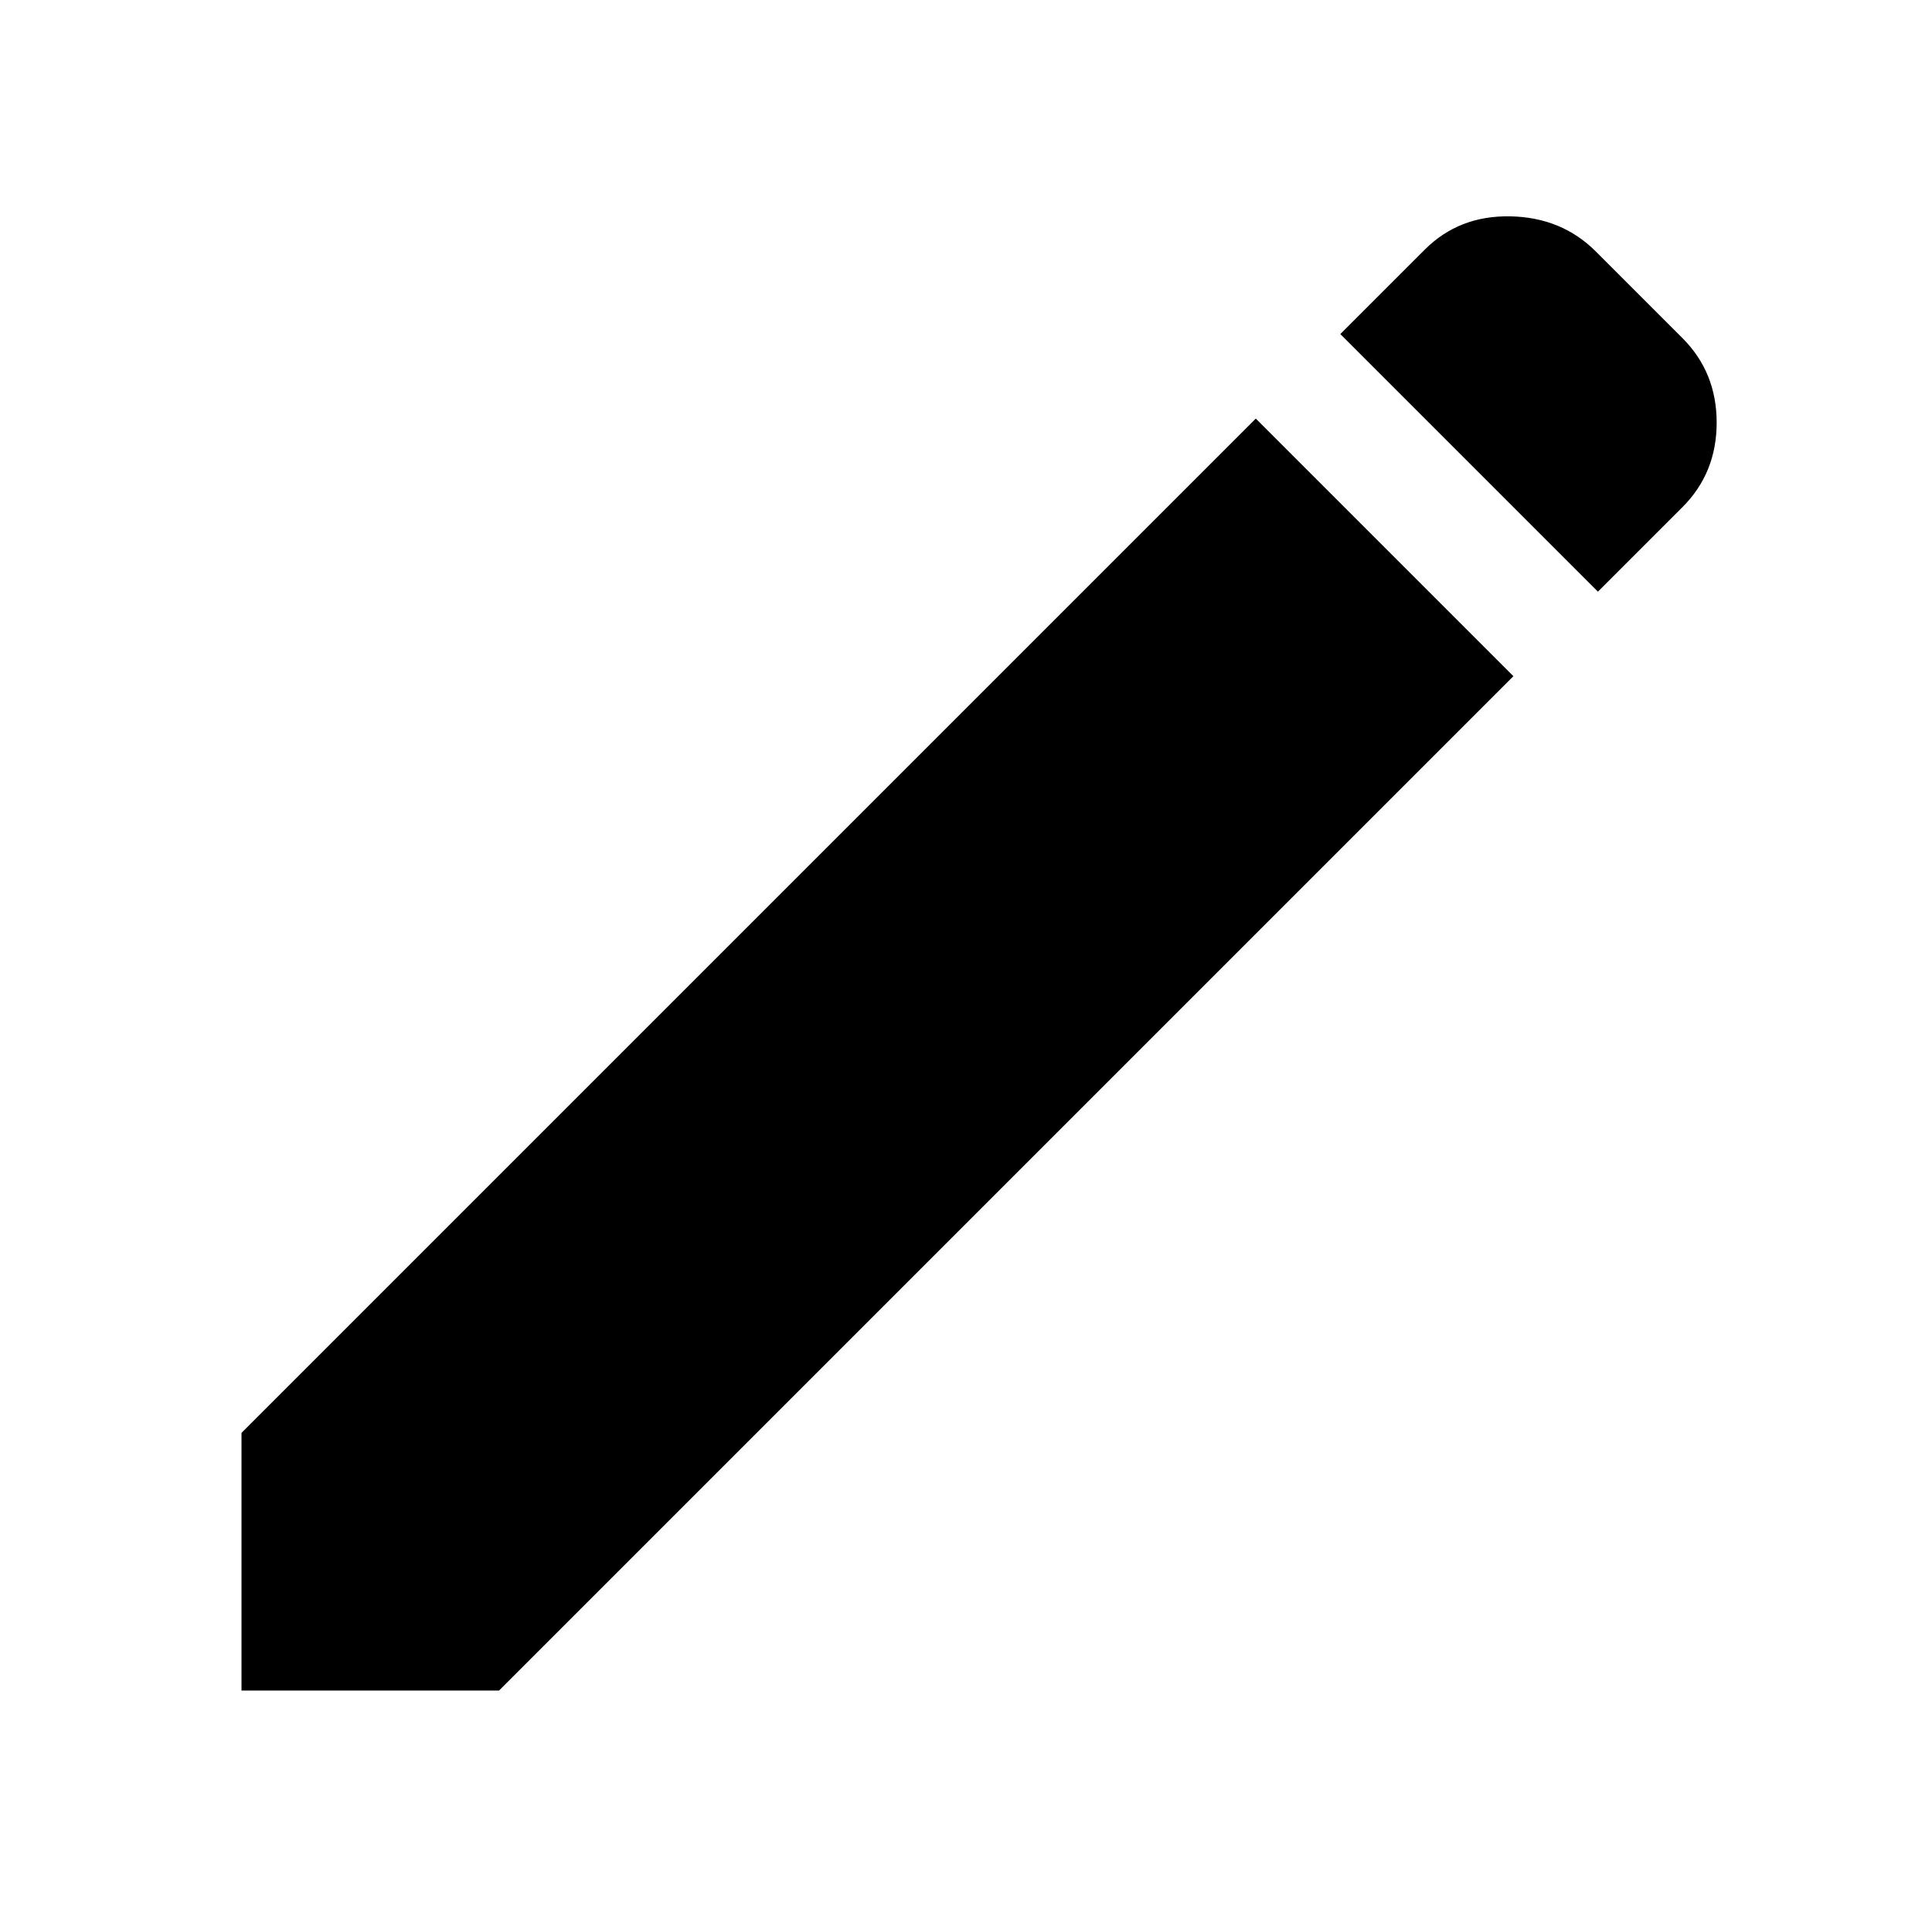
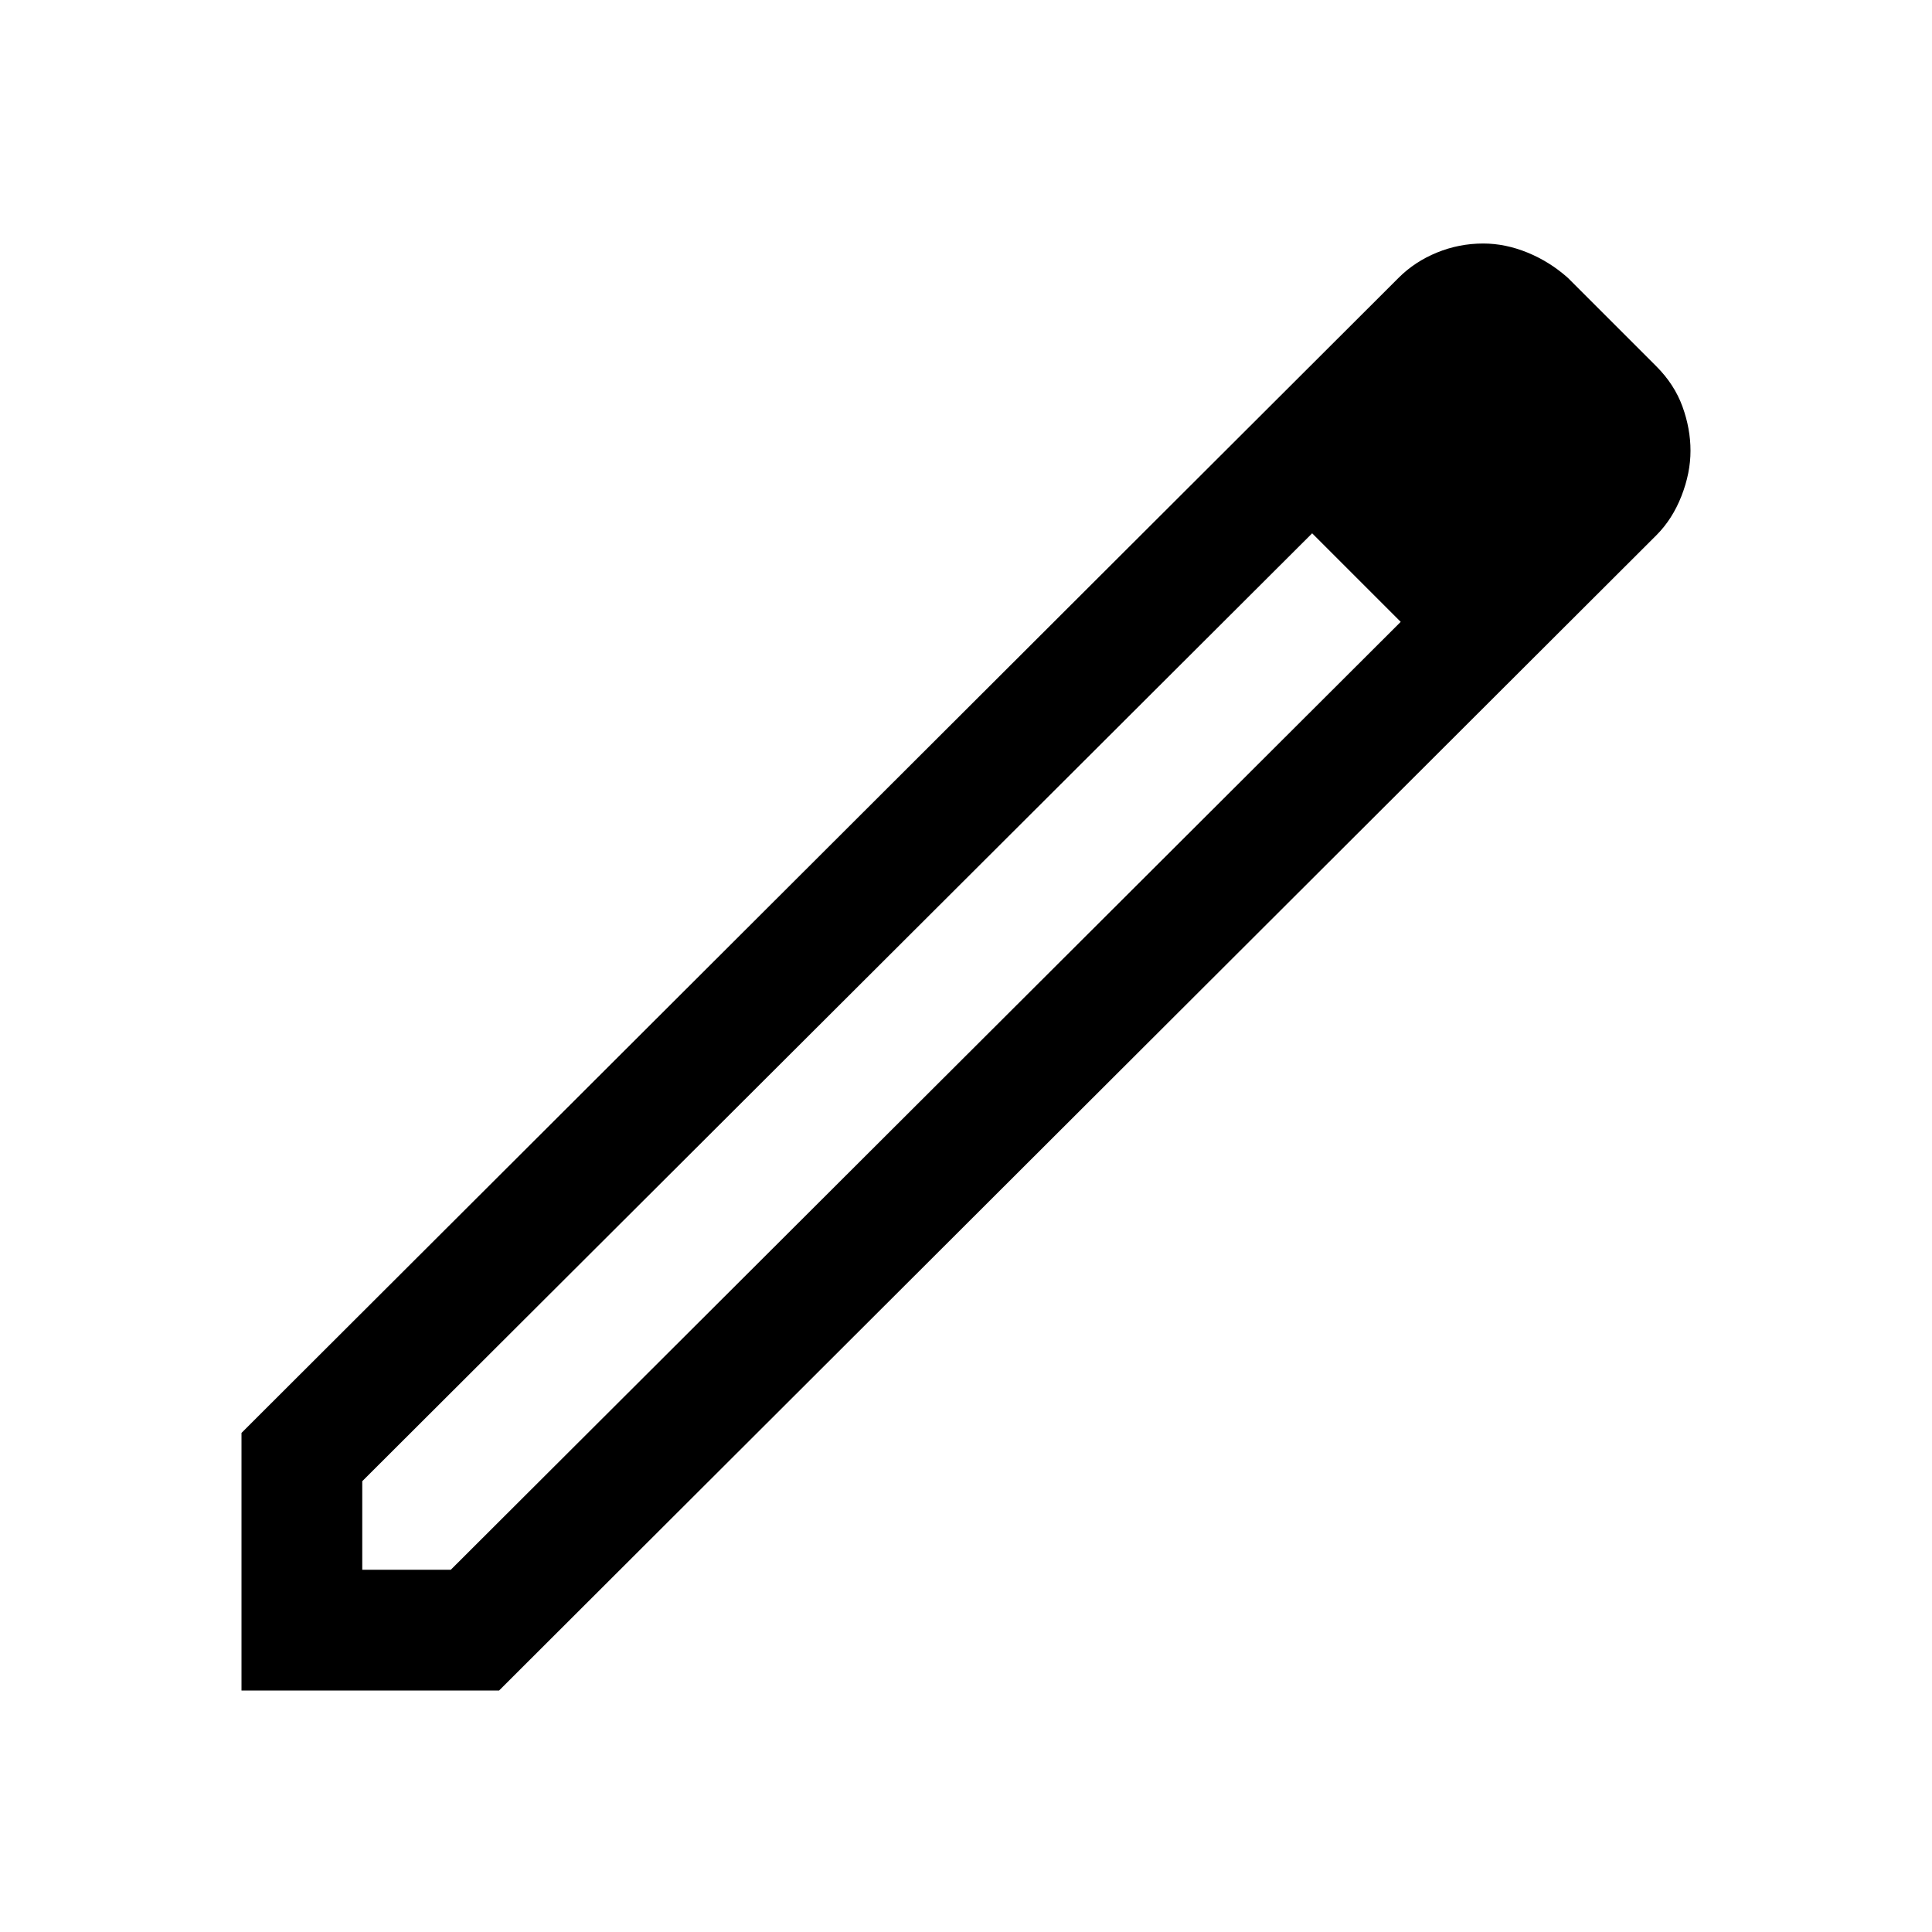
- <svg xmlns="http://www.w3.org/2000/svg" height="48" width="48">
-   <path d="m39.7 14.7-6.4-6.4 2.1-2.1q.85-.85 2.125-.825 1.275.025 2.125.875L41.8 8.4q.85.85.85 2.1t-.85 2.1Zm-2.1 2.1L12.4 42H6v-6.4l25.2-25.2Z" />
+ <svg xmlns="http://www.w3.org/2000/svg" height="48px" viewBox="0 -960 960 960" width="48px" fill="#000">
+   <path d="M180-180h44l472-471-44-44-472 471v44Zm-60 60v-128l575-574q8-8 19-12.5t23-4.5q11 0 22 4.5t20 12.5l44 44q9 9 13 20t4 22q0 11-4.5 22.5T823-694L248-120H120Zm659-617-41-41 41 41Zm-105 64-22-22 44 44-22-22Z" />
</svg>
